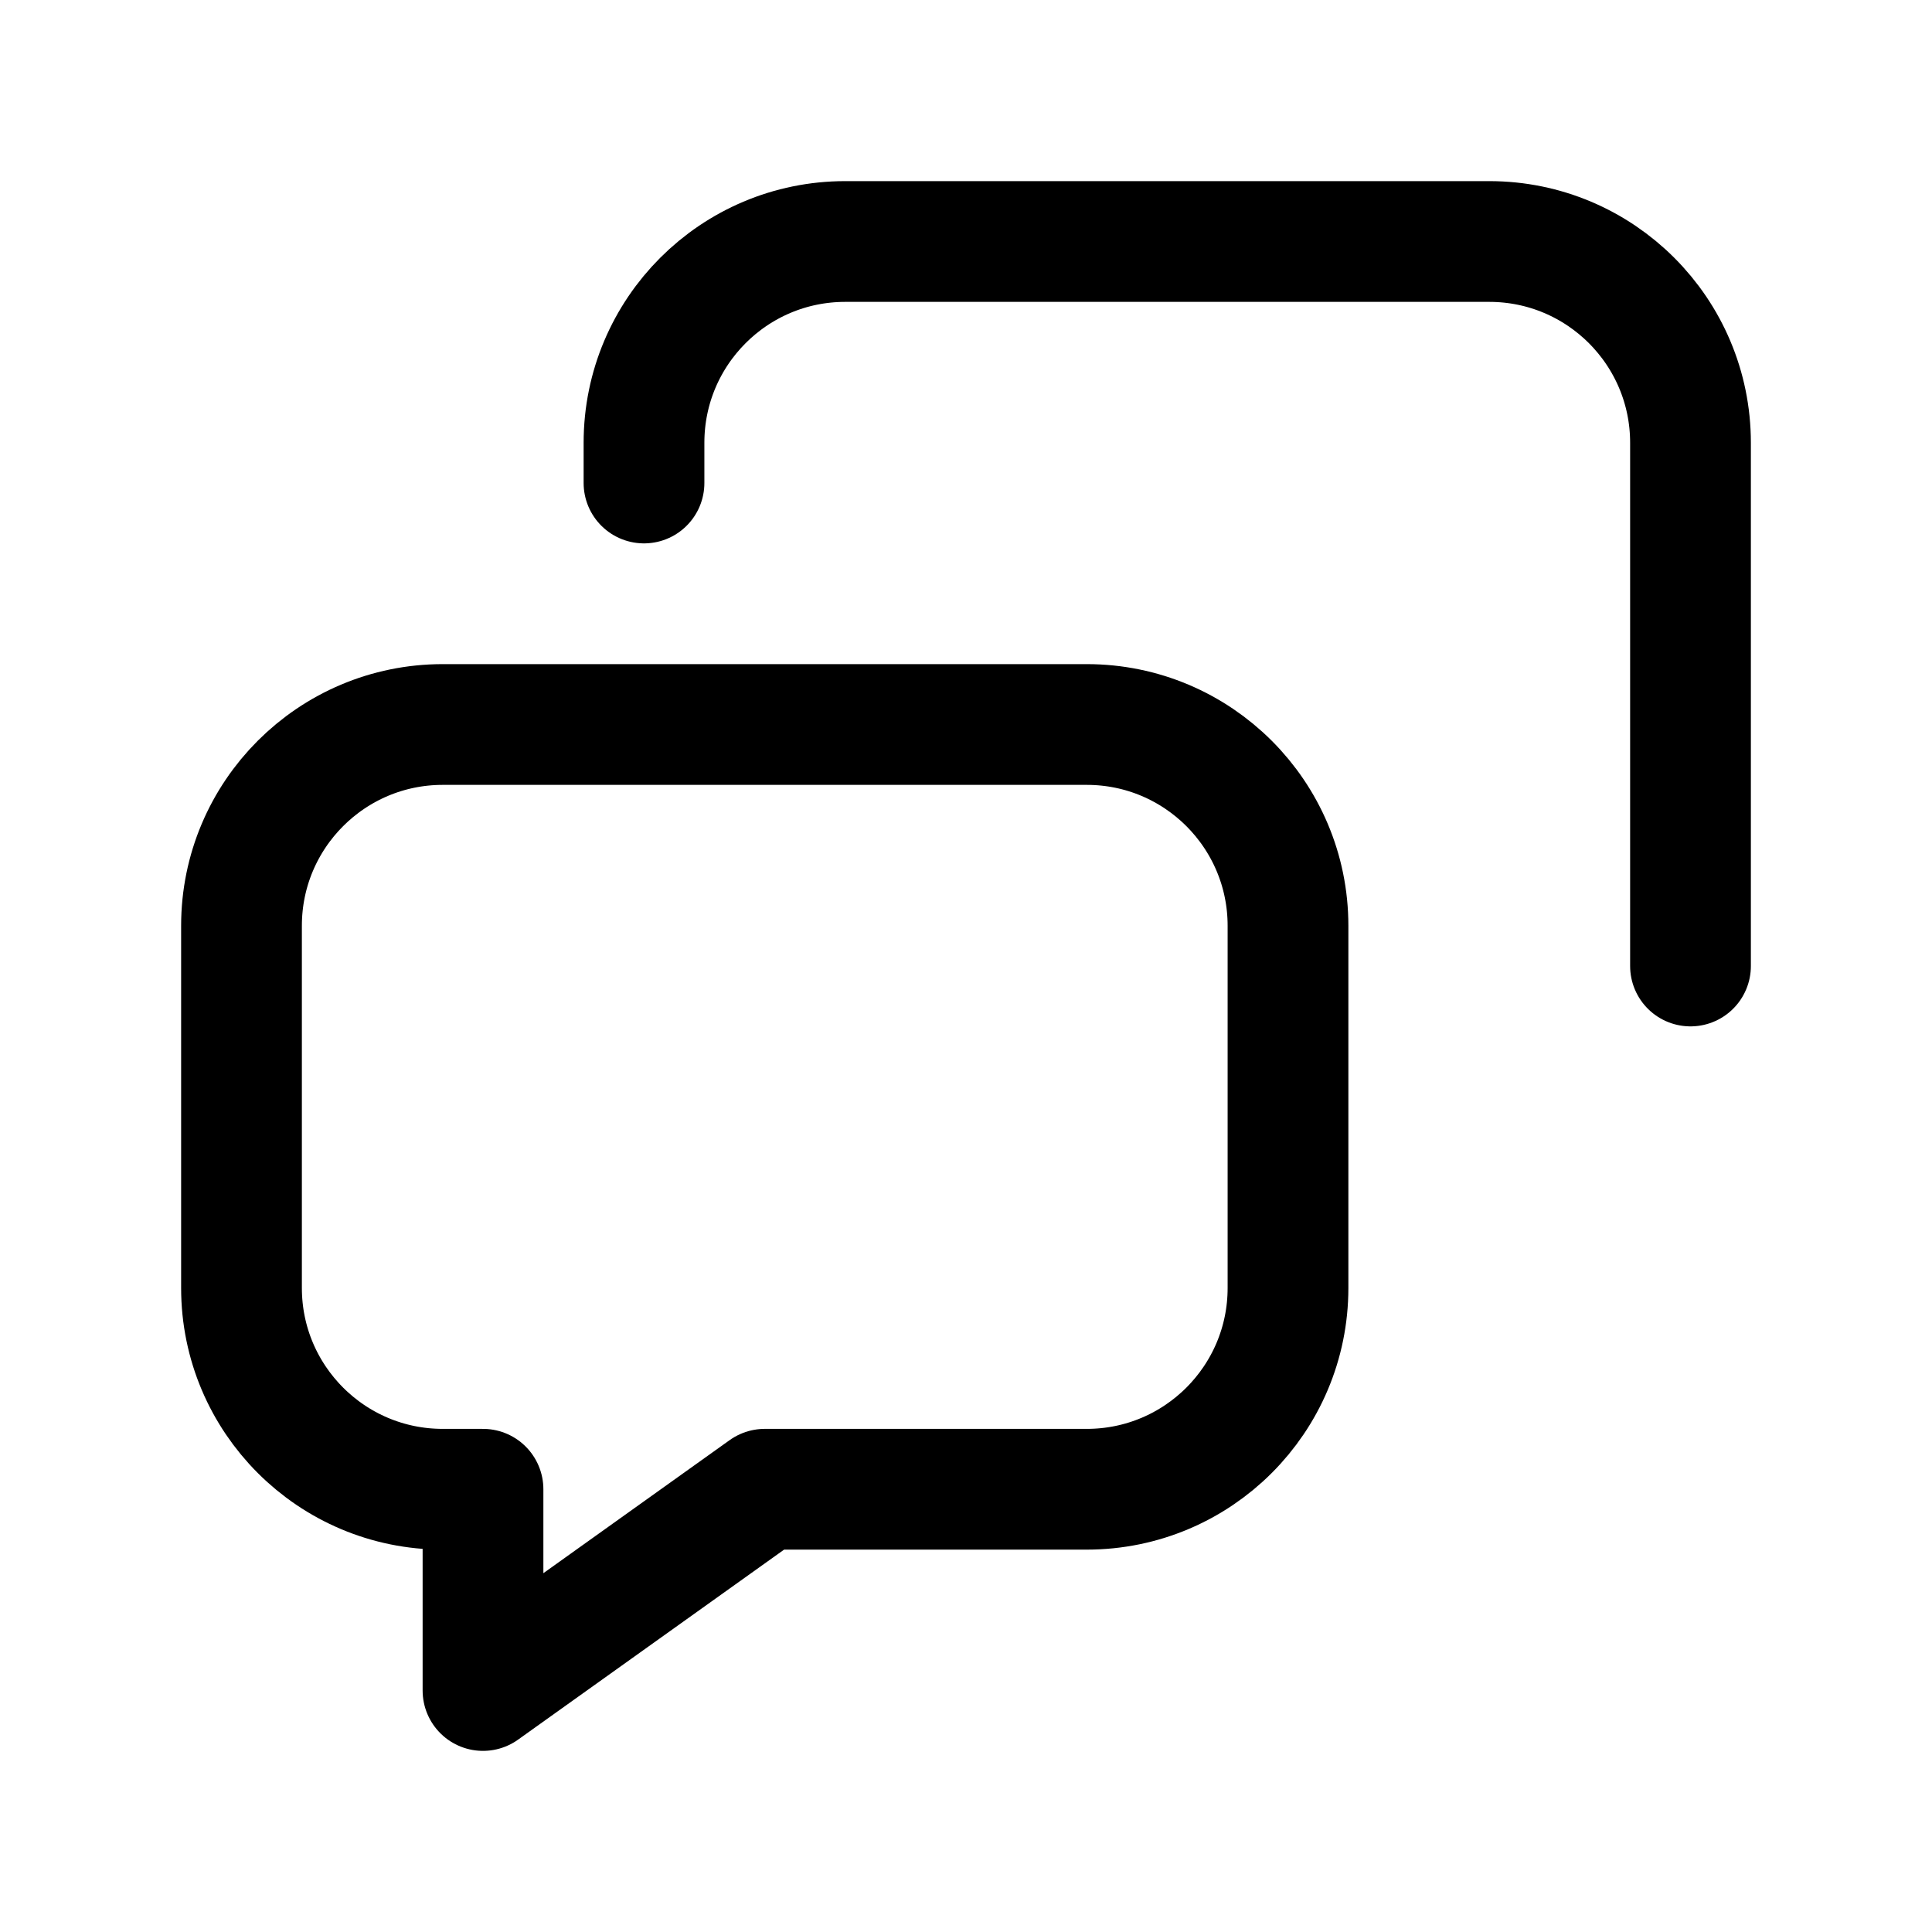
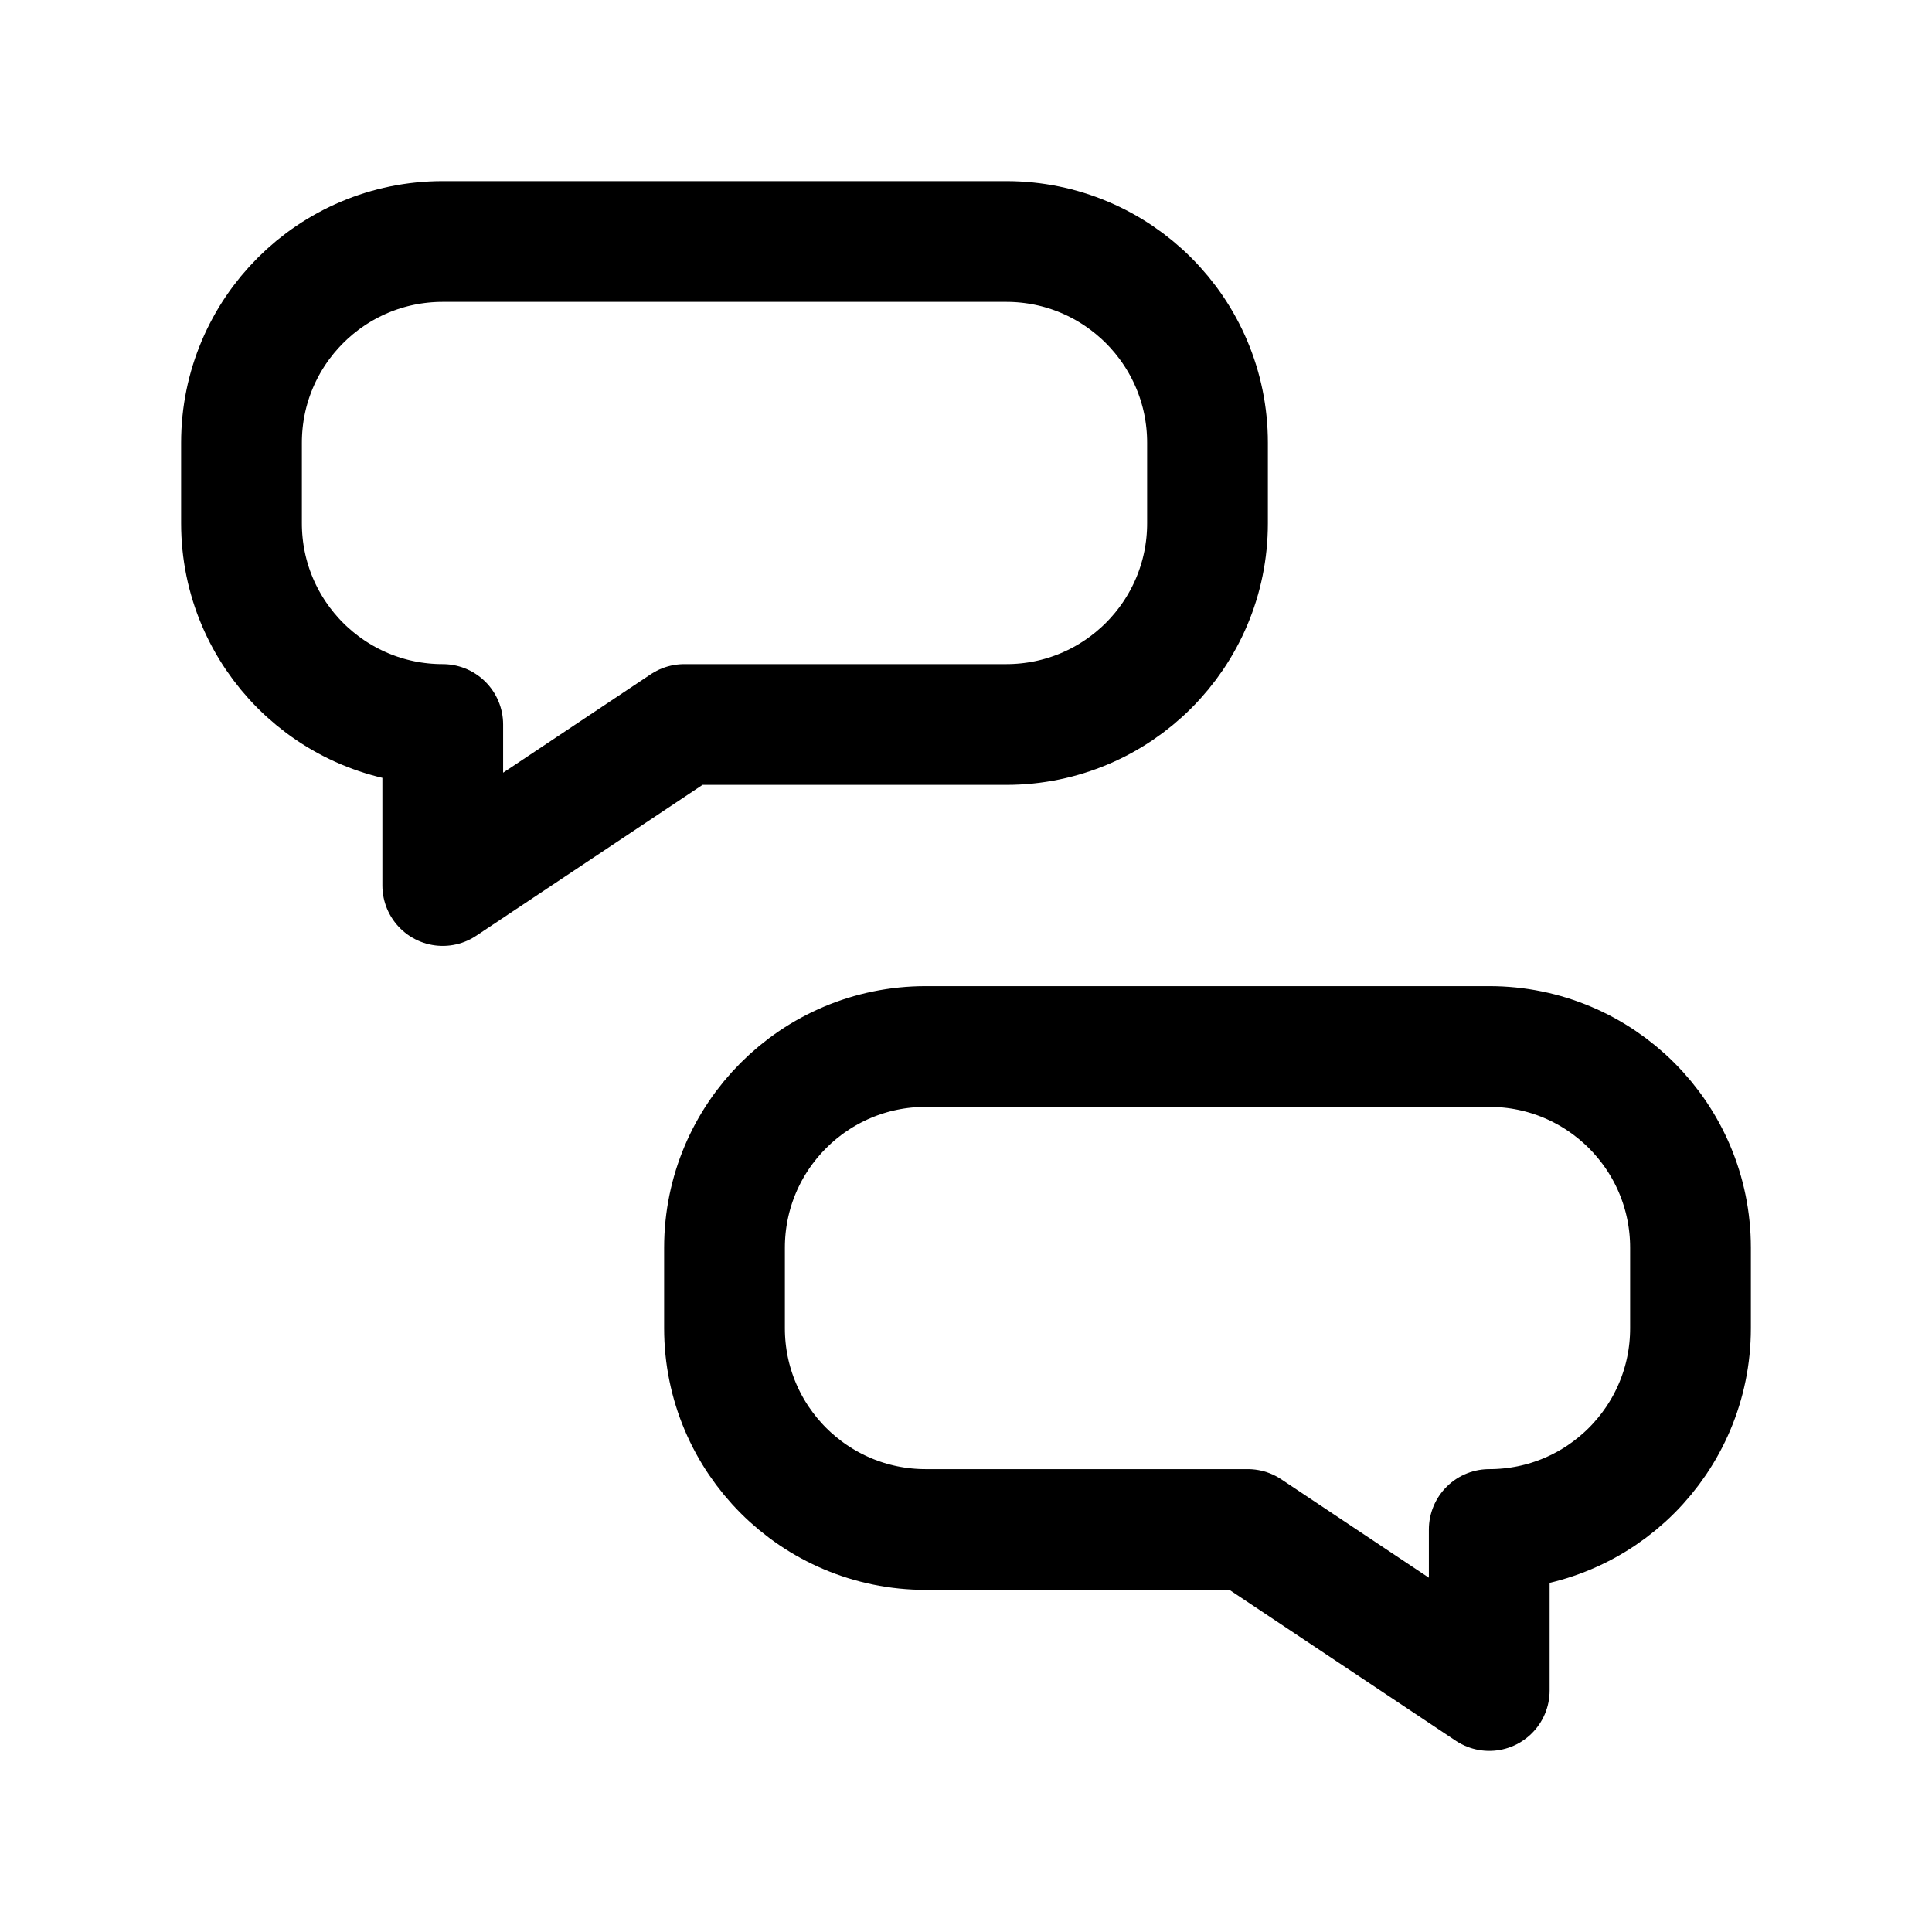
<svg xmlns="http://www.w3.org/2000/svg" viewBox="0 0 24 24" fill="none" stroke="currentColor" stroke-width="1.5" stroke-linecap="round" stroke-linejoin="round">
-   <path d="M5.5 9h8a2.5 2.5 0 0 1 2.5 2.5V16a2.5 2.5 0 0 1-2.5 2.5h-4l-3.5 2.5v-2.5h-.5A2.5 2.5 0 0 1 3 16v-4.5A2.5 2.5 0 0 1 5.5 9Z" />
-   <path d="M8 6v-.5A2.5 2.5 0 0 1 10.5 3h8A2.5 2.5 0 0 1 21 5.5V12" />
+   <path d="M5.5 3h7a2.5 2.5 0 0 1 2.5 2.5v1A2.5 2.5 0 0 1 12.5 9H8.5L5.5 11V9A2.5 2.5 0 0 1 3 6.5v-1A2.5 2.5 0 0 1 5.5 3Z" />
+   <path d="M18.5 13L11.5 13A2.5 2.5 0 0 0 9 15.5L9 16.5A2.5 2.5 0 0 0 11.5 19L15.5 19L18.5 21L18.5 19A2.5 2.5 0 0 0 21 16.5L21 15.5A2.5 2.5 0 0 0 18.5 13" />
</svg>
